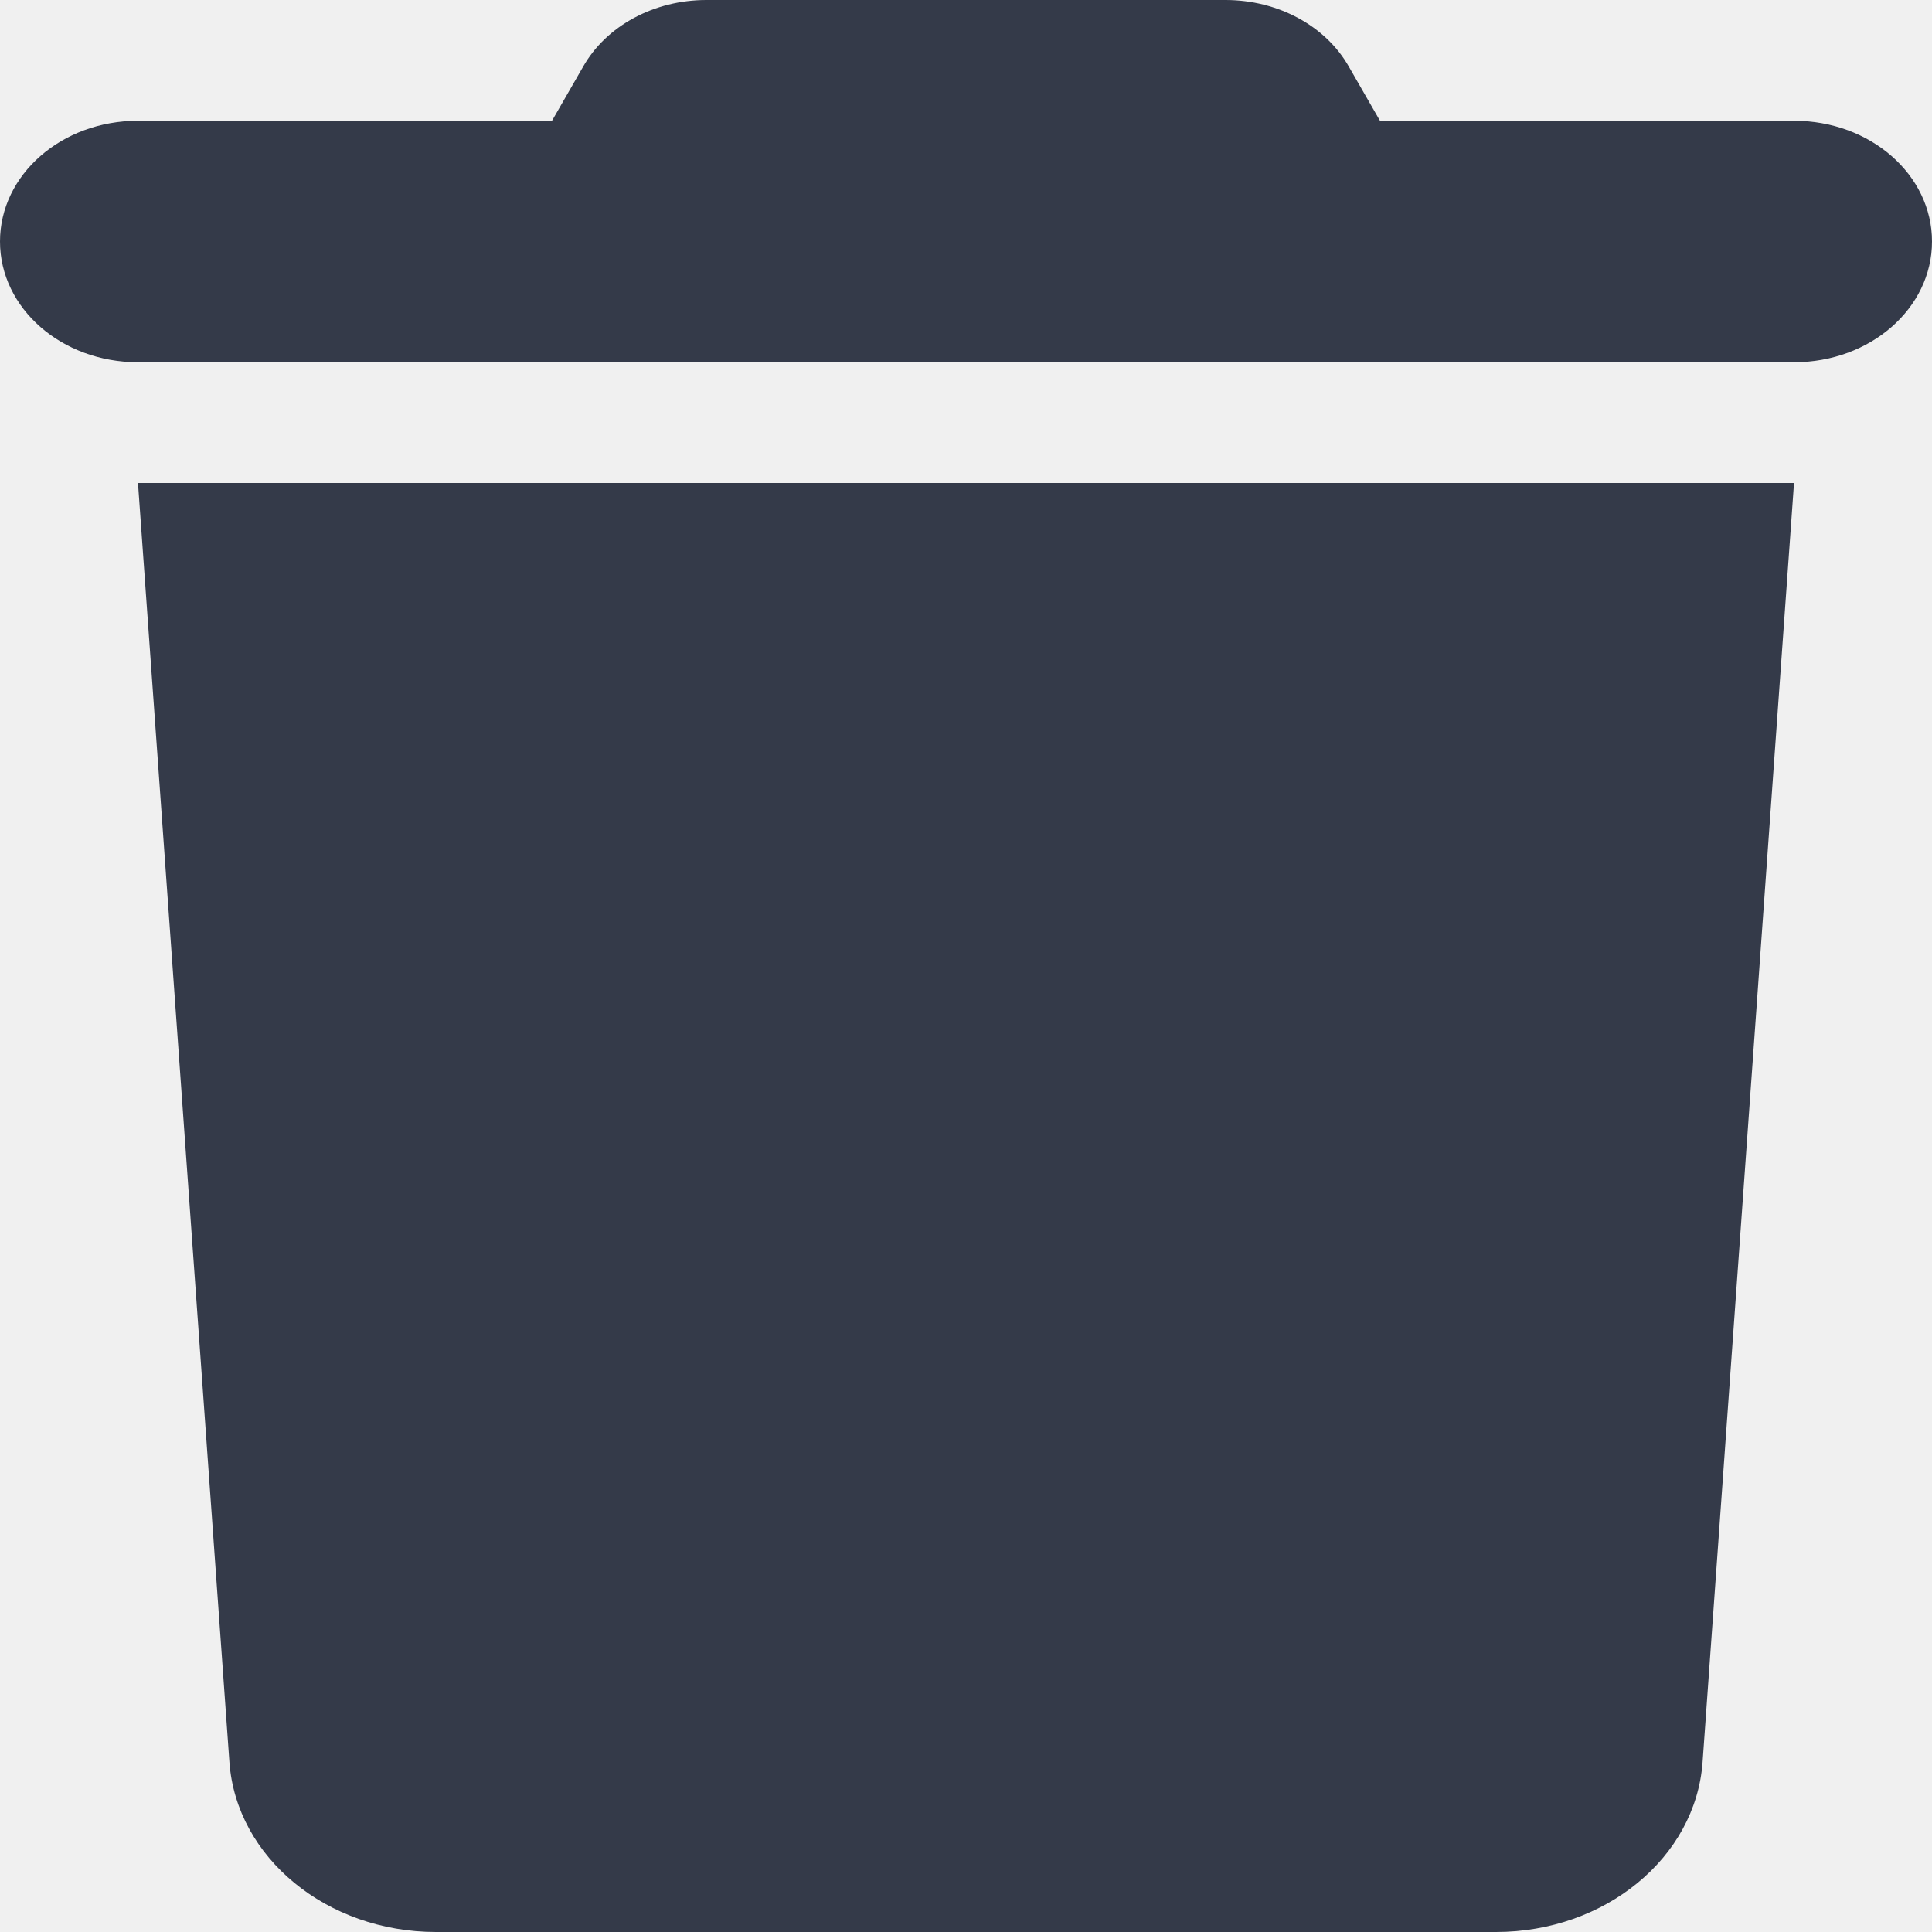
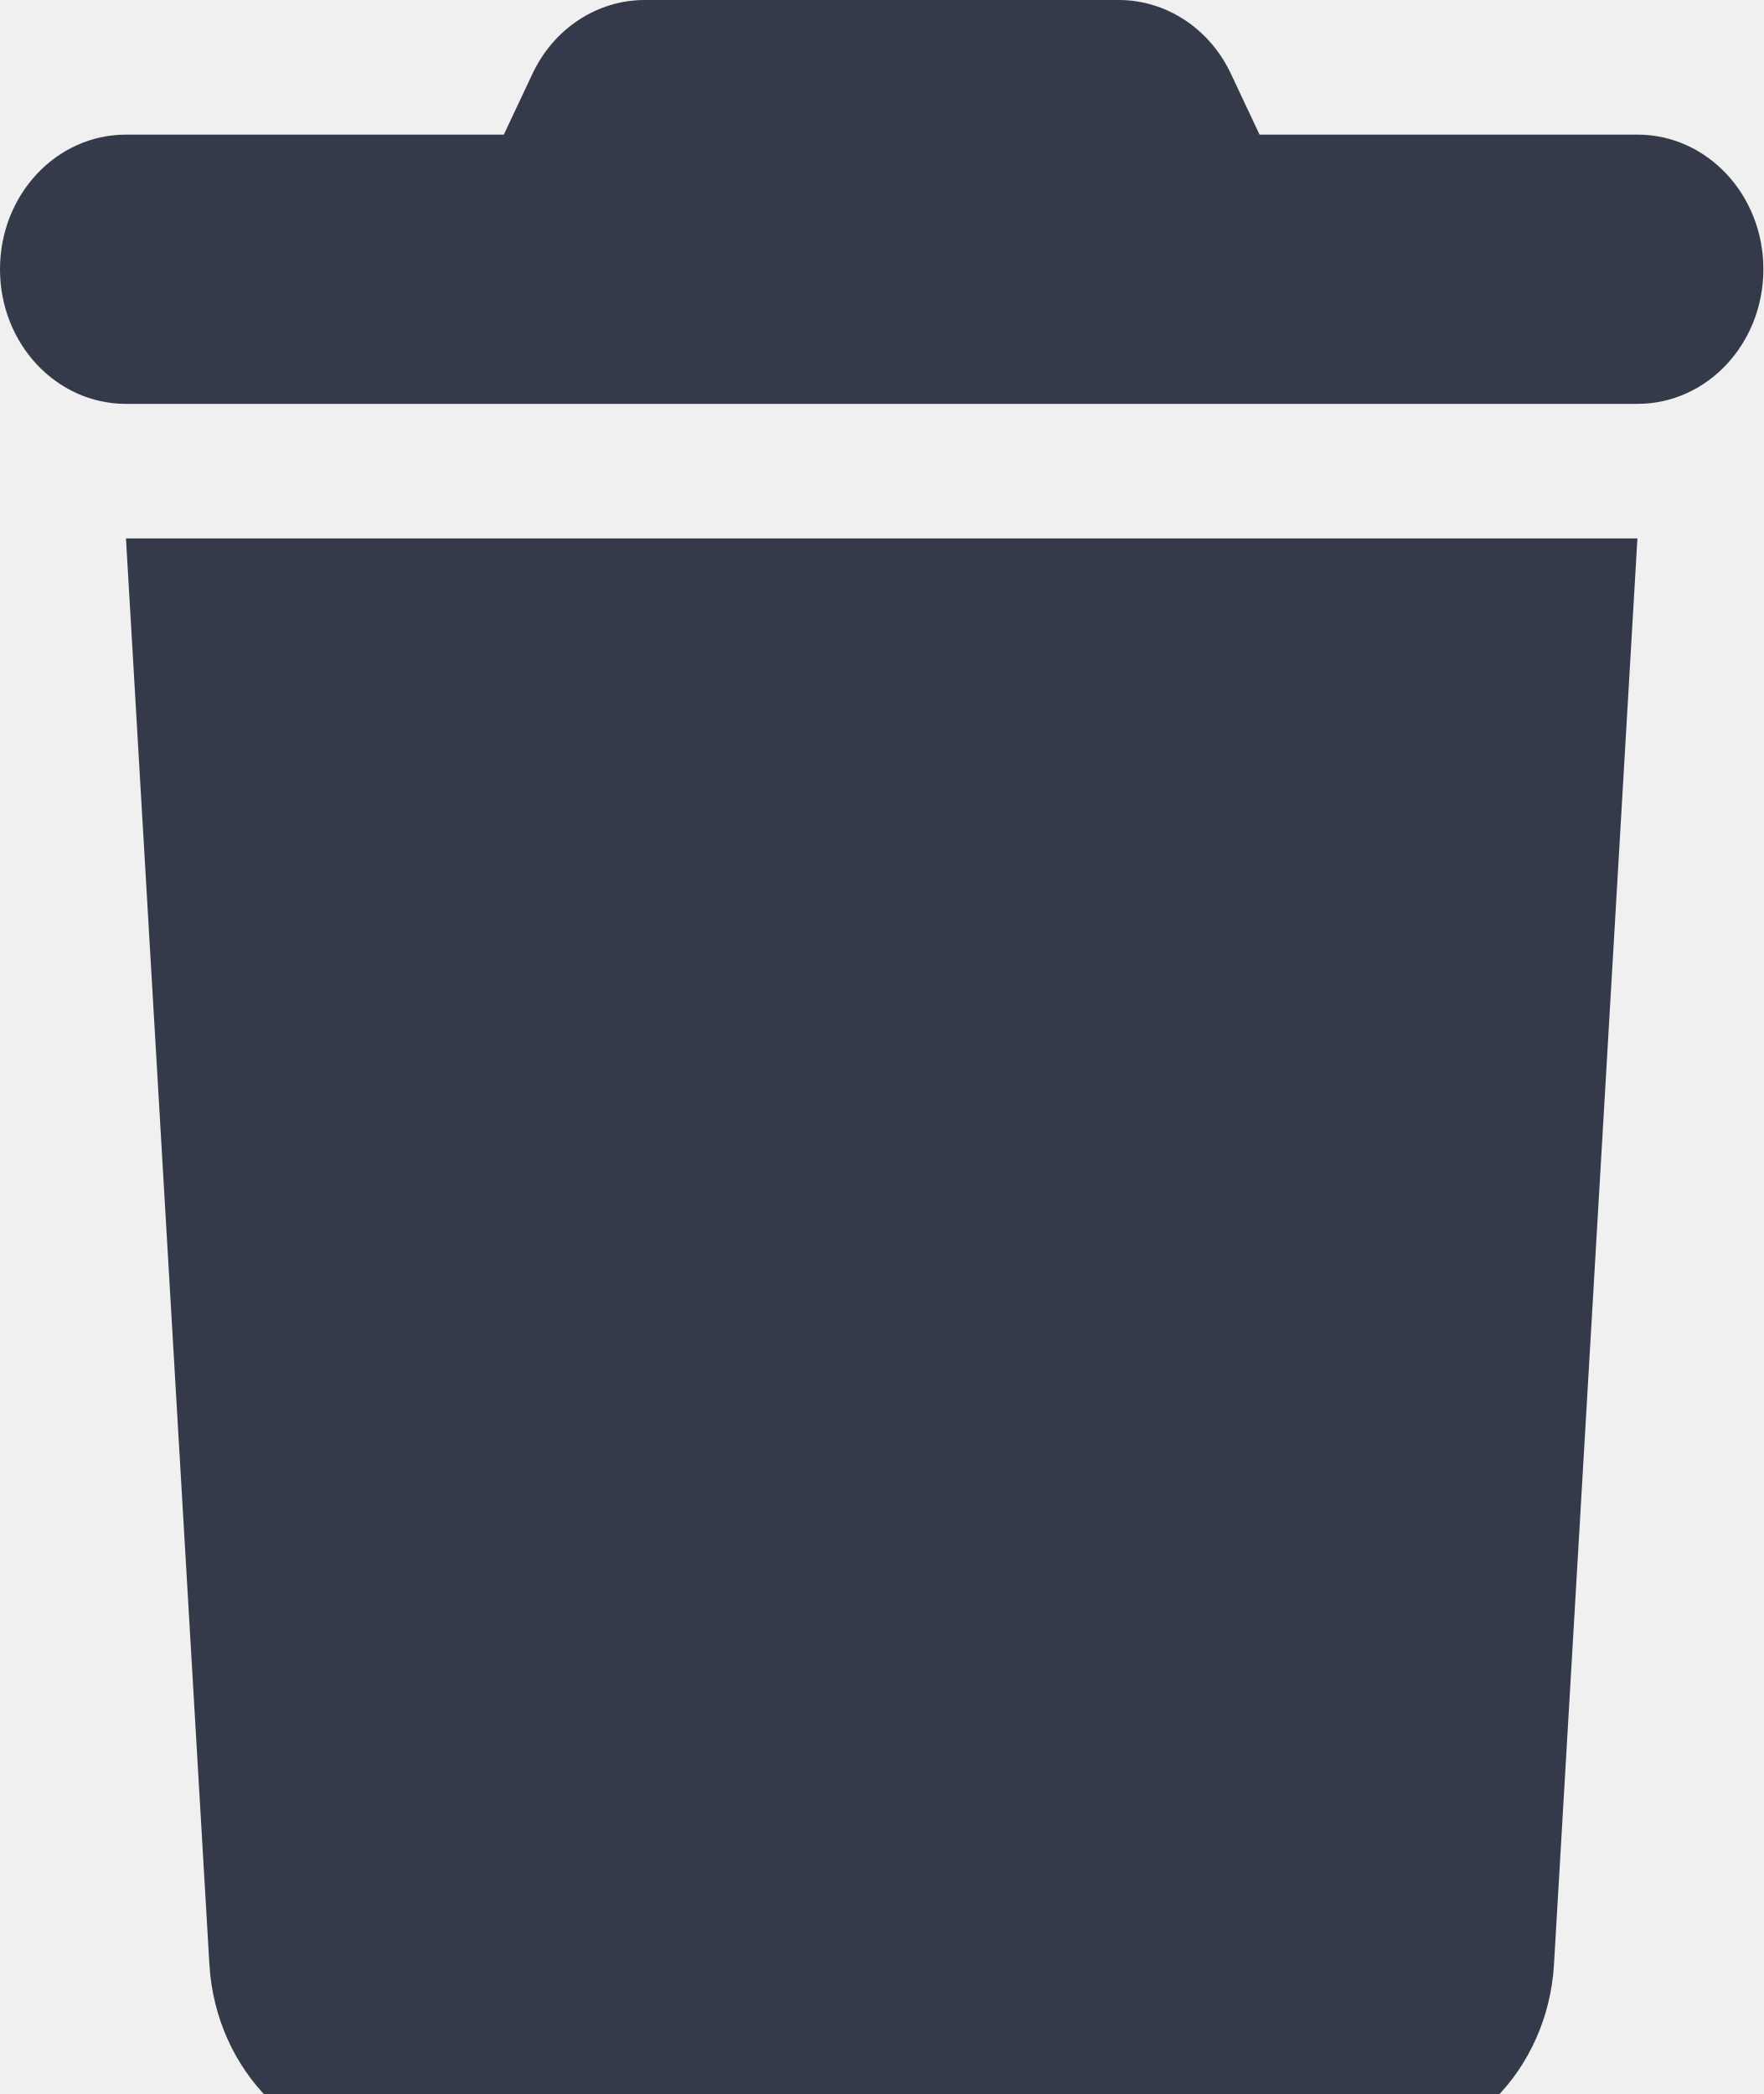
- <svg xmlns="http://www.w3.org/2000/svg" width="36" height="36" viewBox="0 0 36 36" fill="none">
-   <path d="M10.864 1.245L10.286 2.25H2.571C1.149 2.25 0 3.255 0 4.5C0 5.745 1.149 6.75 2.571 6.75H33.429C34.851 6.75 36 5.745 36 4.5C36 3.255 34.851 2.25 33.429 2.25H25.714L25.136 1.245C24.702 0.478 23.81 0 22.837 0H13.162C12.19 0 11.298 0.478 10.864 1.245ZM33.429 9H2.571L4.275 32.836C4.404 34.615 6.091 36 8.124 36H27.876C29.909 36 31.596 34.615 31.725 32.836L33.429 9Z" fill="#343A49" />
+ <svg xmlns="http://www.w3.org/2000/svg" width="32" height="38" viewBox="0 0 32 38" fill="none">
+   <g clip-path="url(#clip0_638_1173)">
+     <path d="M9.657 1.351L9.143 2.443H2.286C1.021 2.443 0 3.535 0 4.886C0 6.237 1.021 7.329 2.286 7.329H29.714C30.979 7.329 32 6.237 32 4.886C32 3.535 30.979 2.443 29.714 2.443H22.857L22.343 1.351C21.957 0.519 21.164 0 20.3 0H11.7C10.836 0 10.043 0.519 9.657 1.351ZM29.714 9.771H2.286L3.8 35.65C3.914 37.582 5.414 39.086 7.221 39.086H24.779C26.586 39.086 28.086 37.582 28.2 35.65L29.714 9.771Z" fill="#343A49" />
+   </g>
+   <defs>
+     <clipPath id="clip0_638_1173">
+       <rect width="32" height="38" fill="white" />
+     </clipPath>
+   </defs>
</svg>
